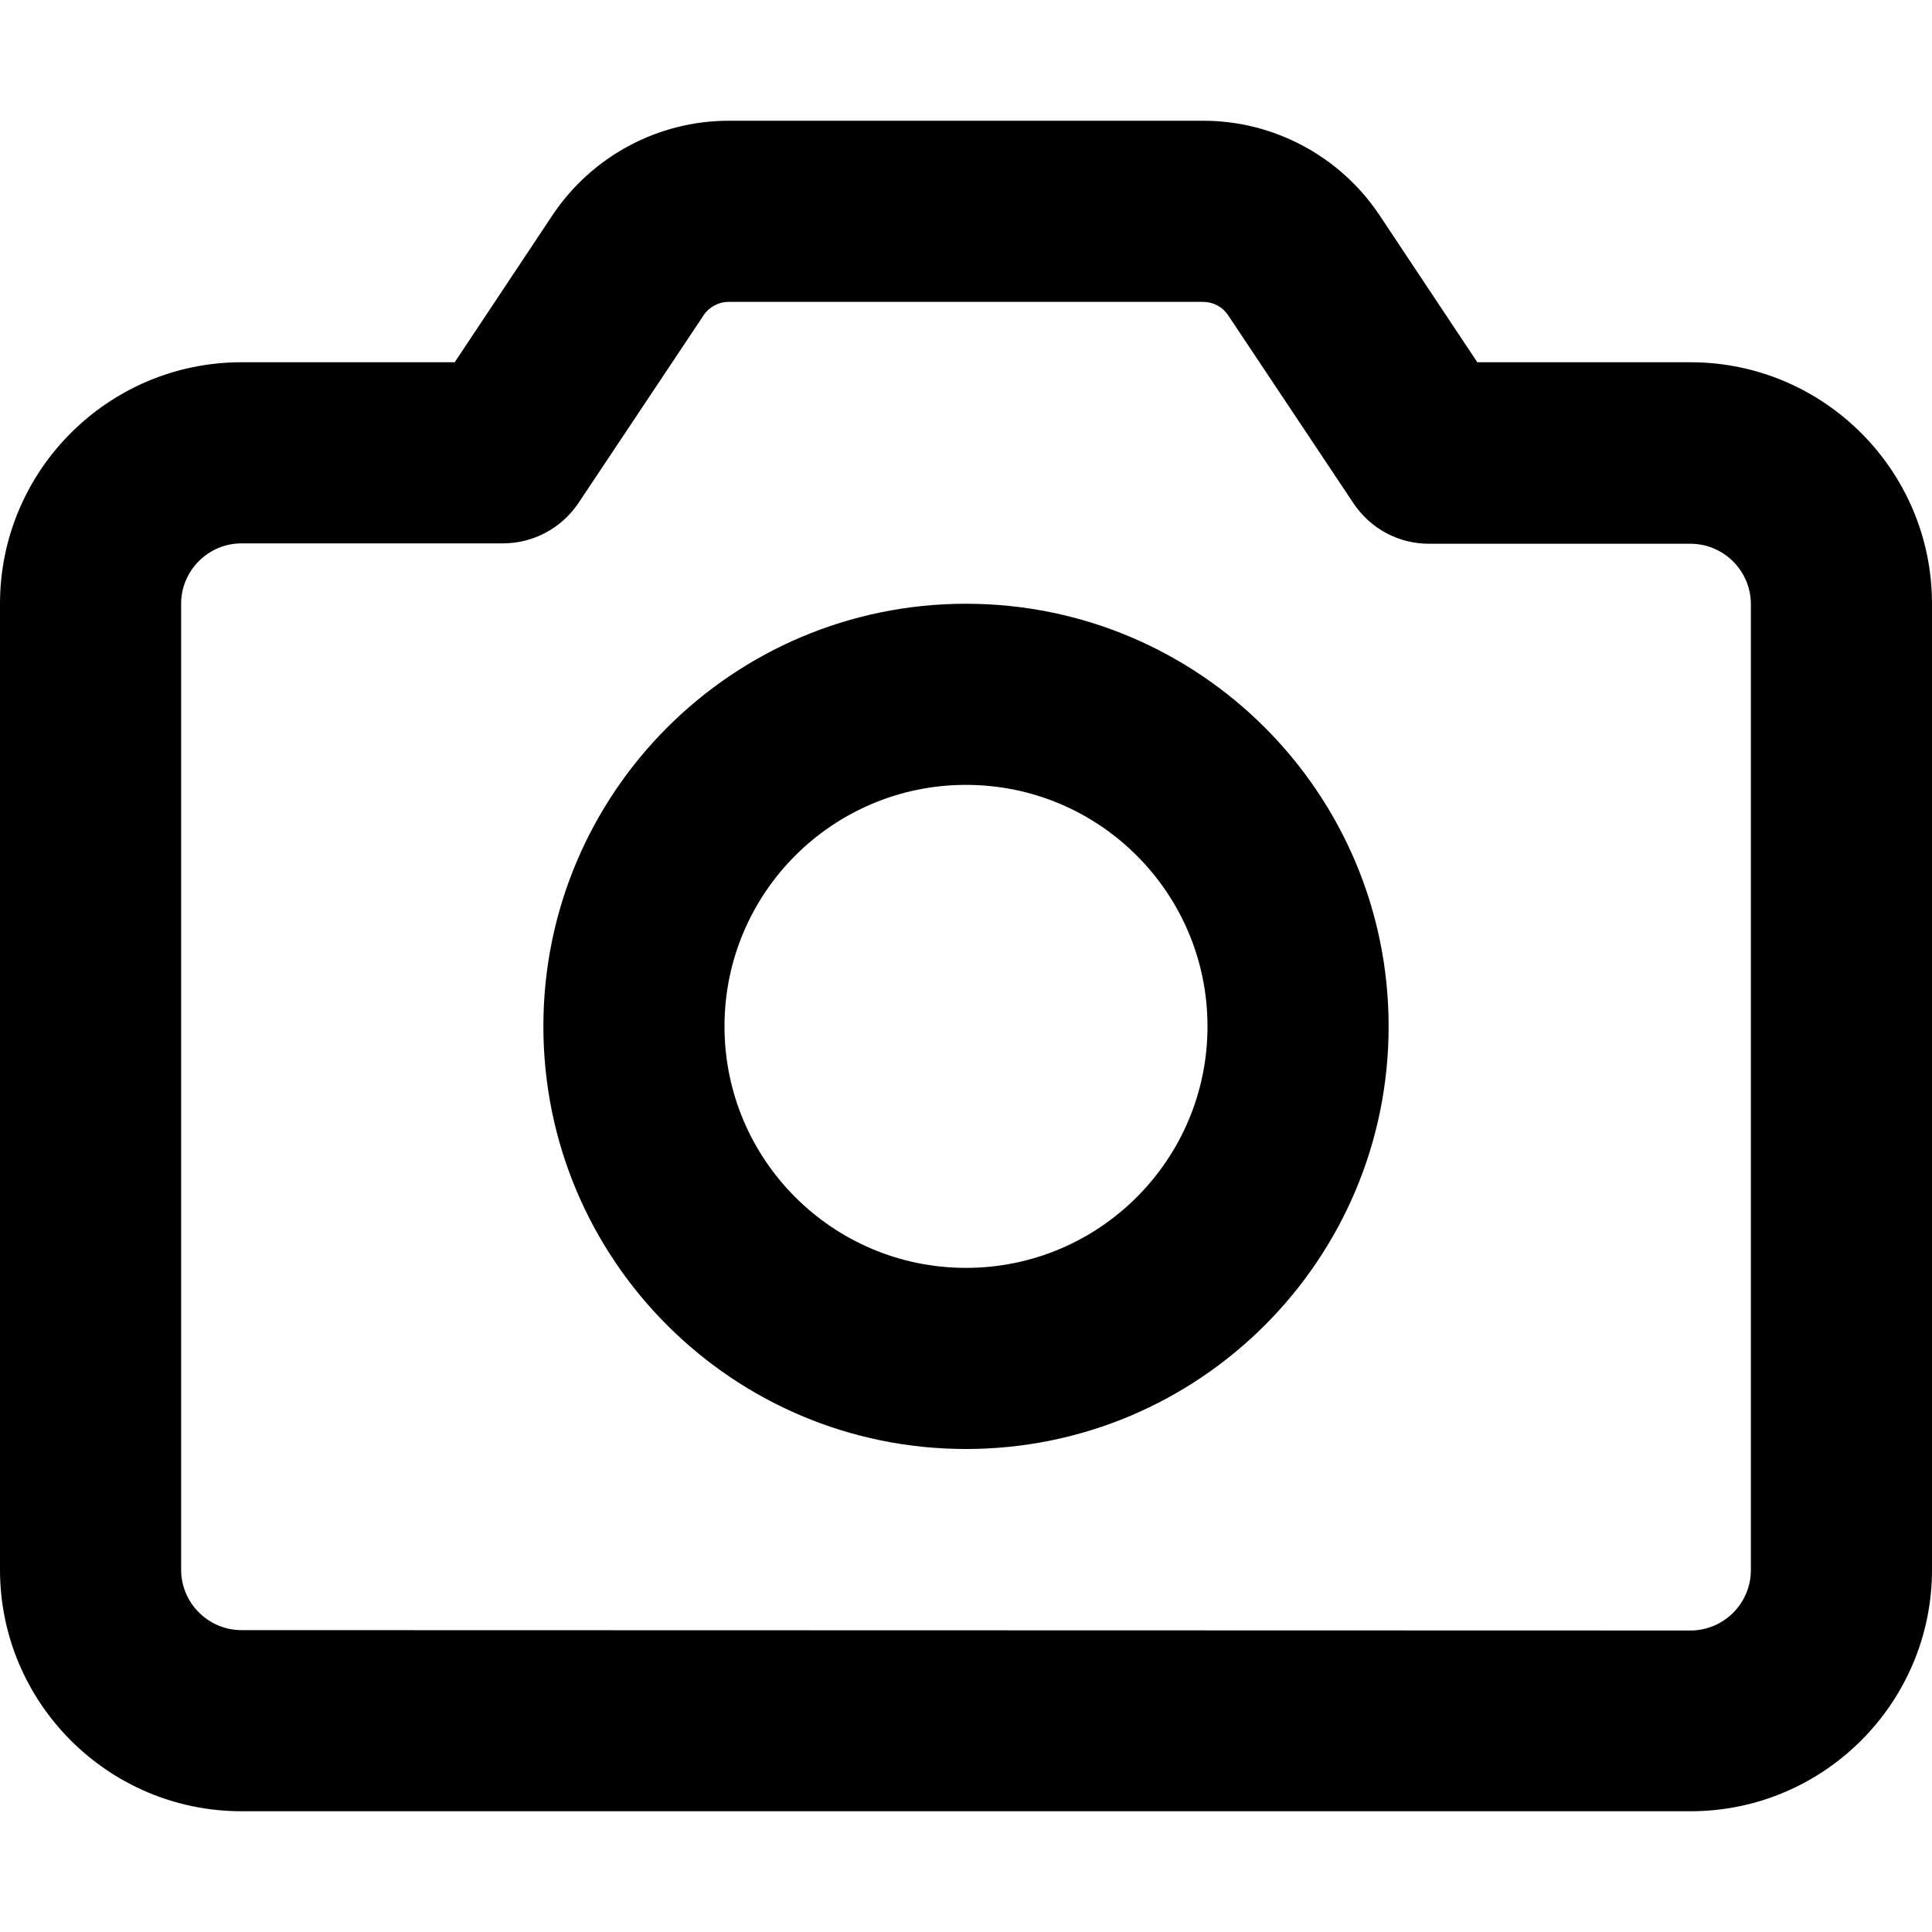
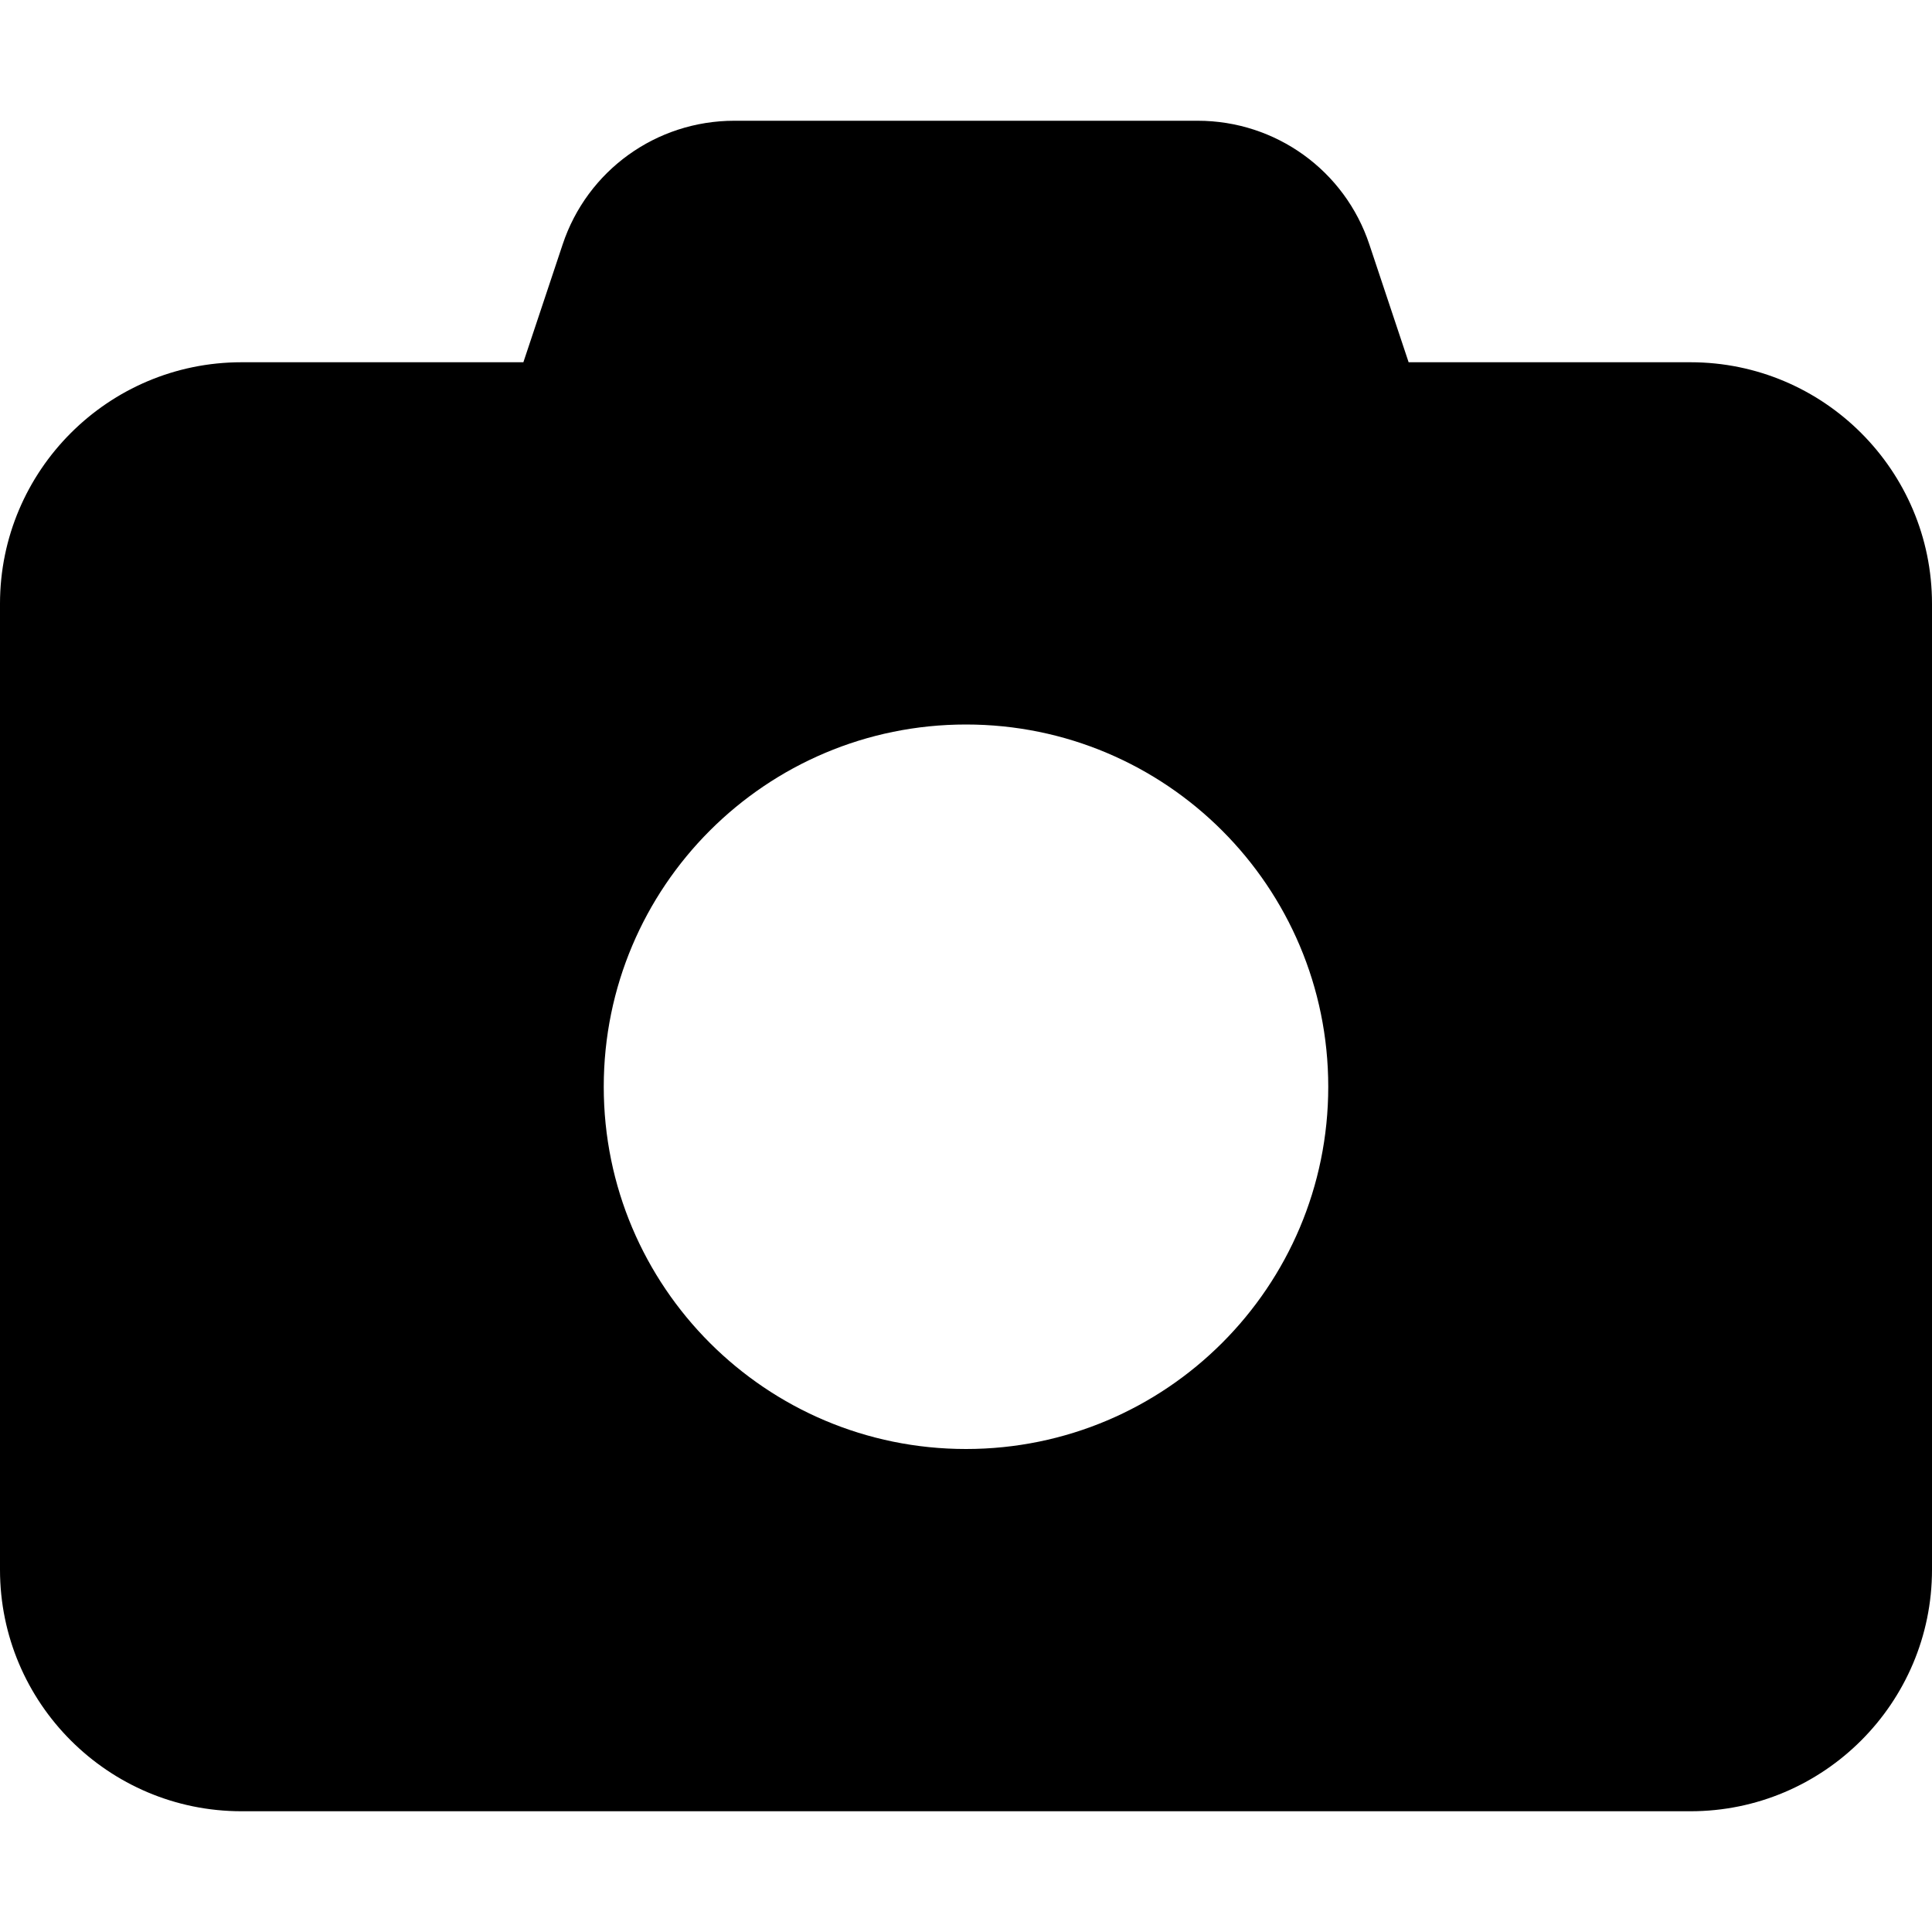
<svg xmlns="http://www.w3.org/2000/svg" viewBox="0 0 512 512">
-   <path fill="currentColor" d="M193.1 32c-18.7 0-36.2 9.4-46.6 24.9L120.5 96 64 96C28.7 96 0 124.7 0 160L0 416c0 35.3 28.7 64 64 64l384 0c35.3 0 64-28.7 64-64l0-256c0-35.3-28.7-64-64-64l-56.5 0-26-39.1C355.1 41.4 337.6 32 318.9 32L193.1 32zm-6.7 51.6c1.5-2.2 4-3.6 6.7-3.6l125.7 0c2.7 0 5.2 1.3 6.7 3.6l33.2 49.8c4.5 6.7 11.9 10.7 20 10.7l69.3 0c8.8 0 16 7.2 16 16l0 256c0 8.8-7.2 16-16 16L64 432c-8.8 0-16-7.2-16-16l0-256c0-8.8 7.2-16 16-16l69.3 0c8 0 15.5-4 20-10.7l33.2-49.8zM256 384a112 112 0 1 0 0-224 112 112 0 1 0 0 224zM192 272a64 64 0 1 1 128 0 64 64 0 1 1 -128 0z" />
+   <path fill="currentColor" d="M149.1 64.8L138.7 96 64 96C28.7 96 0 124.7 0 160L0 416c0 35.3 28.7 64 64 64l384 0c35.3 0 64-28.7 64-64l0-256c0-35.3-28.7-64-64-64l-74.7 0-10.4-31.2C356.4 45.2 338.1 32 317.4 32L194.6 32c-20.7 0-39 13.2-45.5 32.8zM256 192a96 96 0 1 1 0 192 96 96 0 1 1 0-192z" />
</svg>
